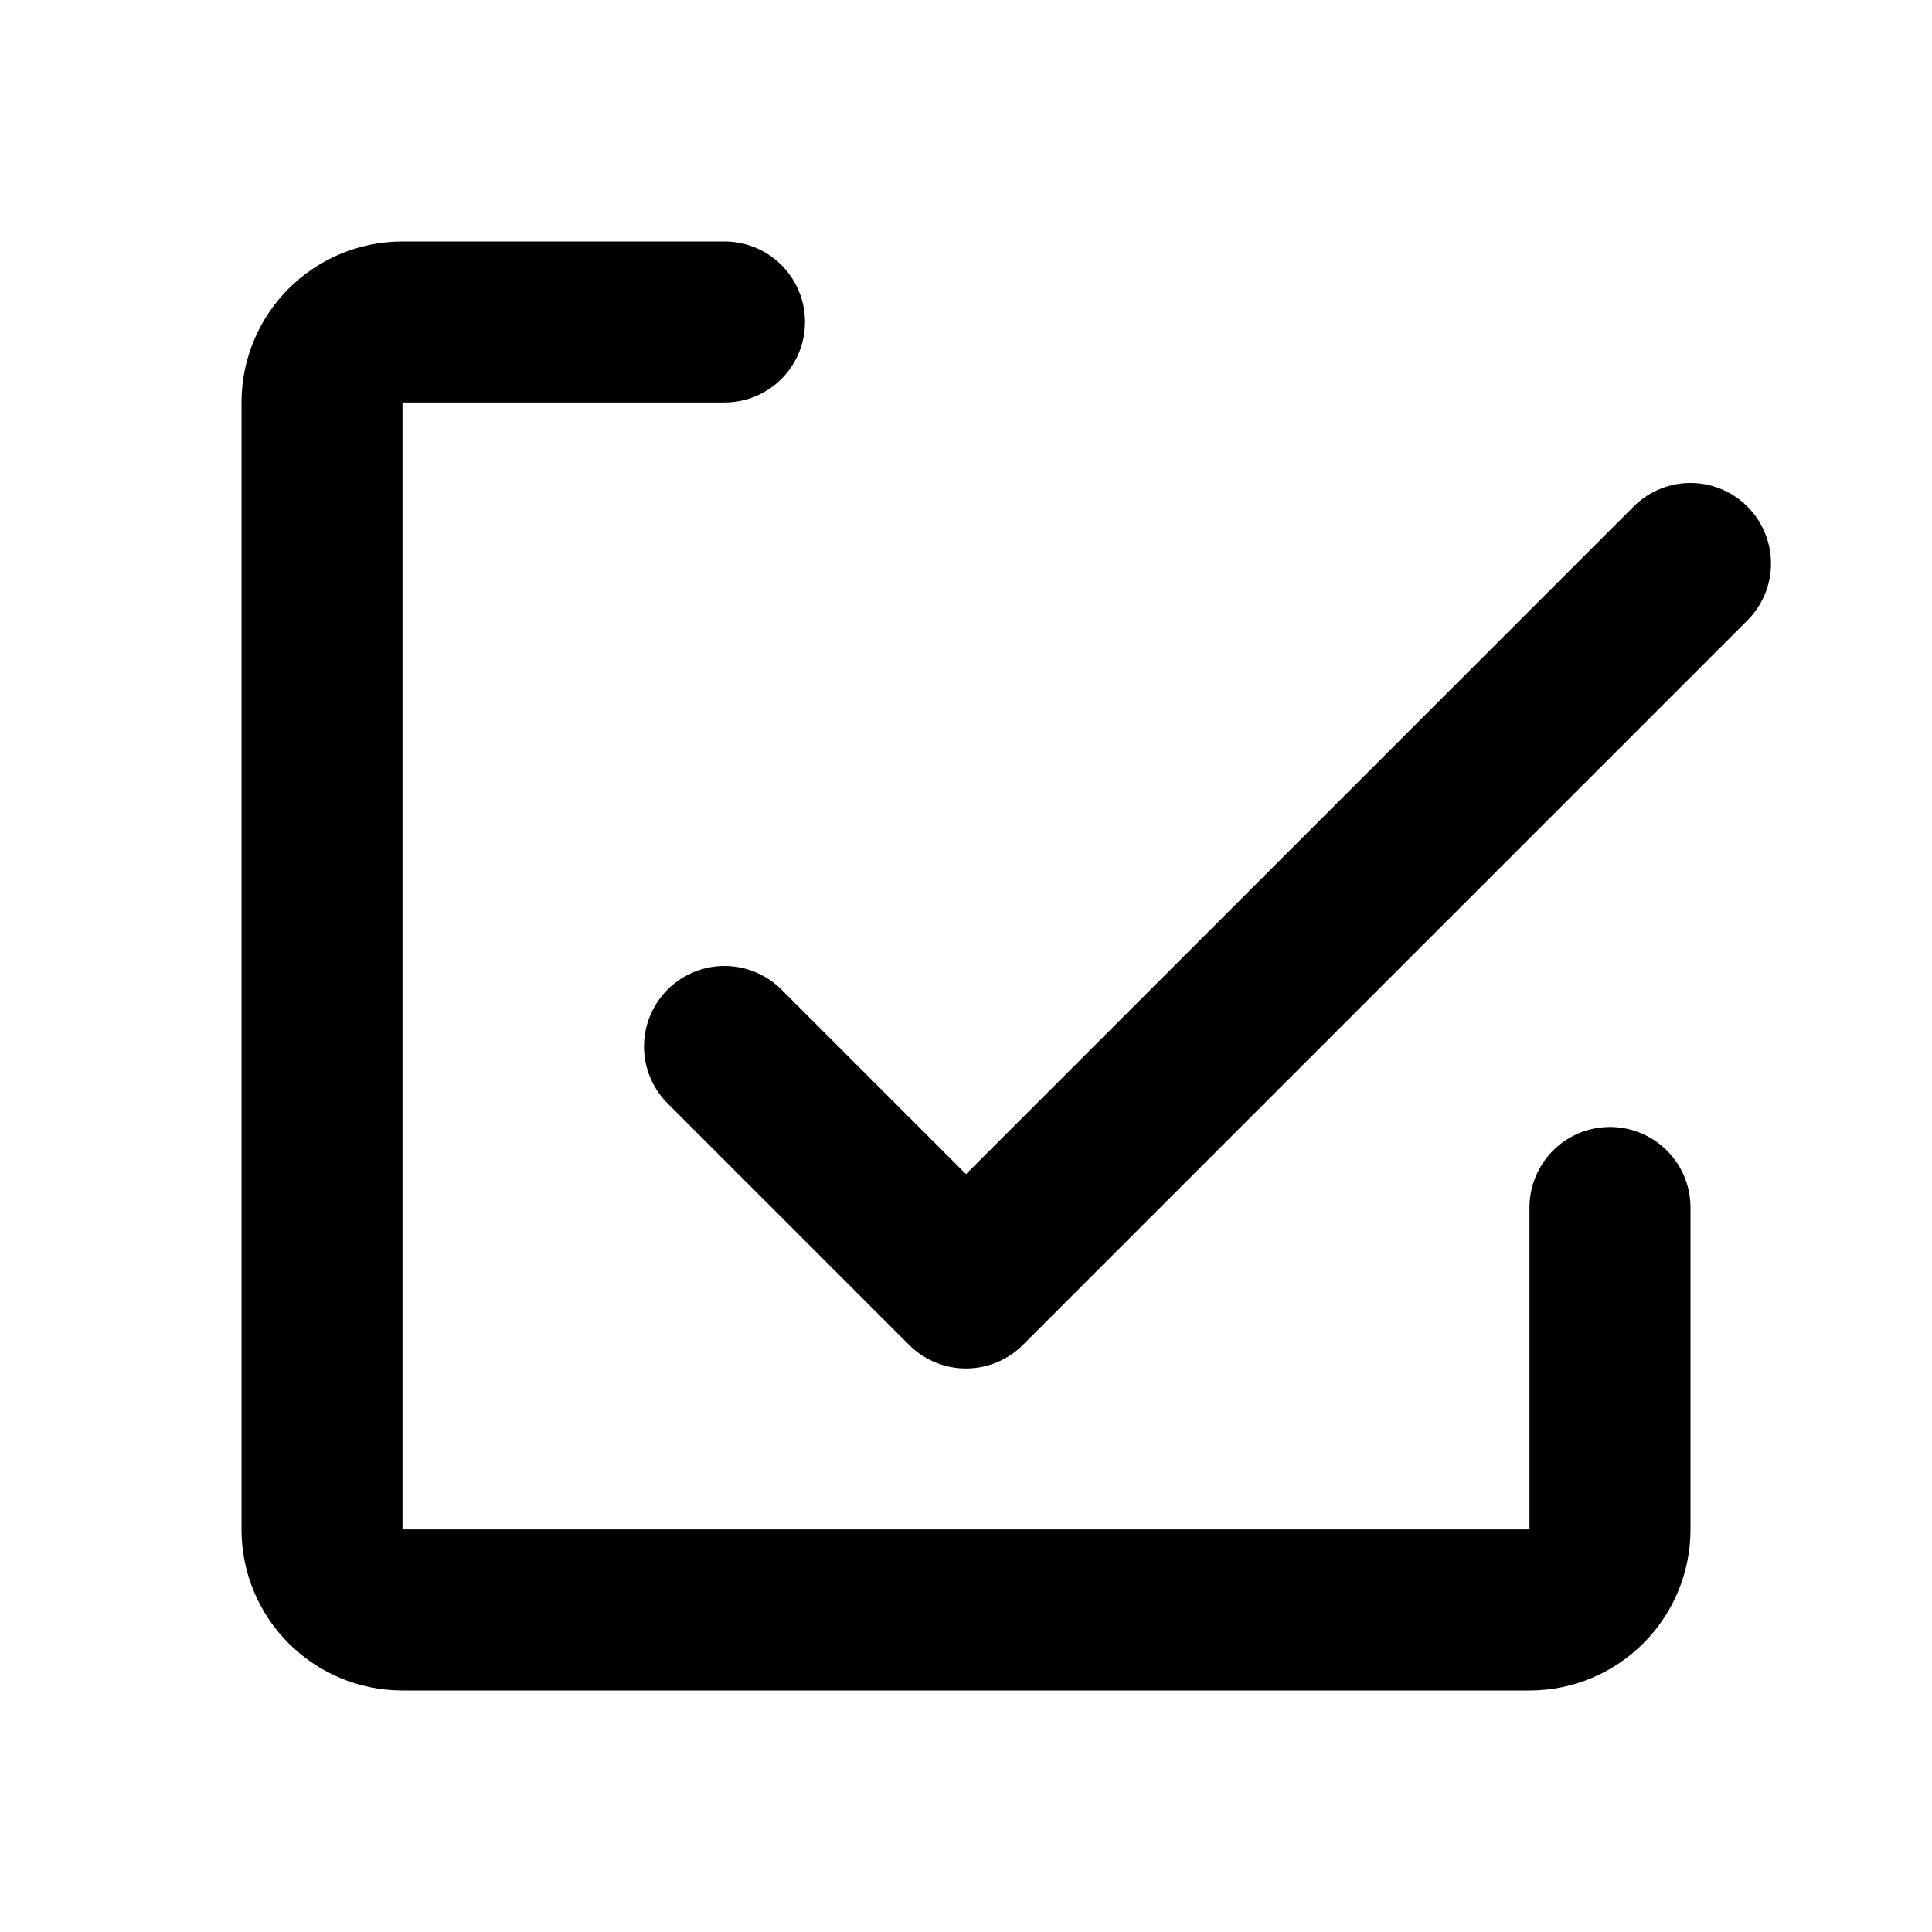
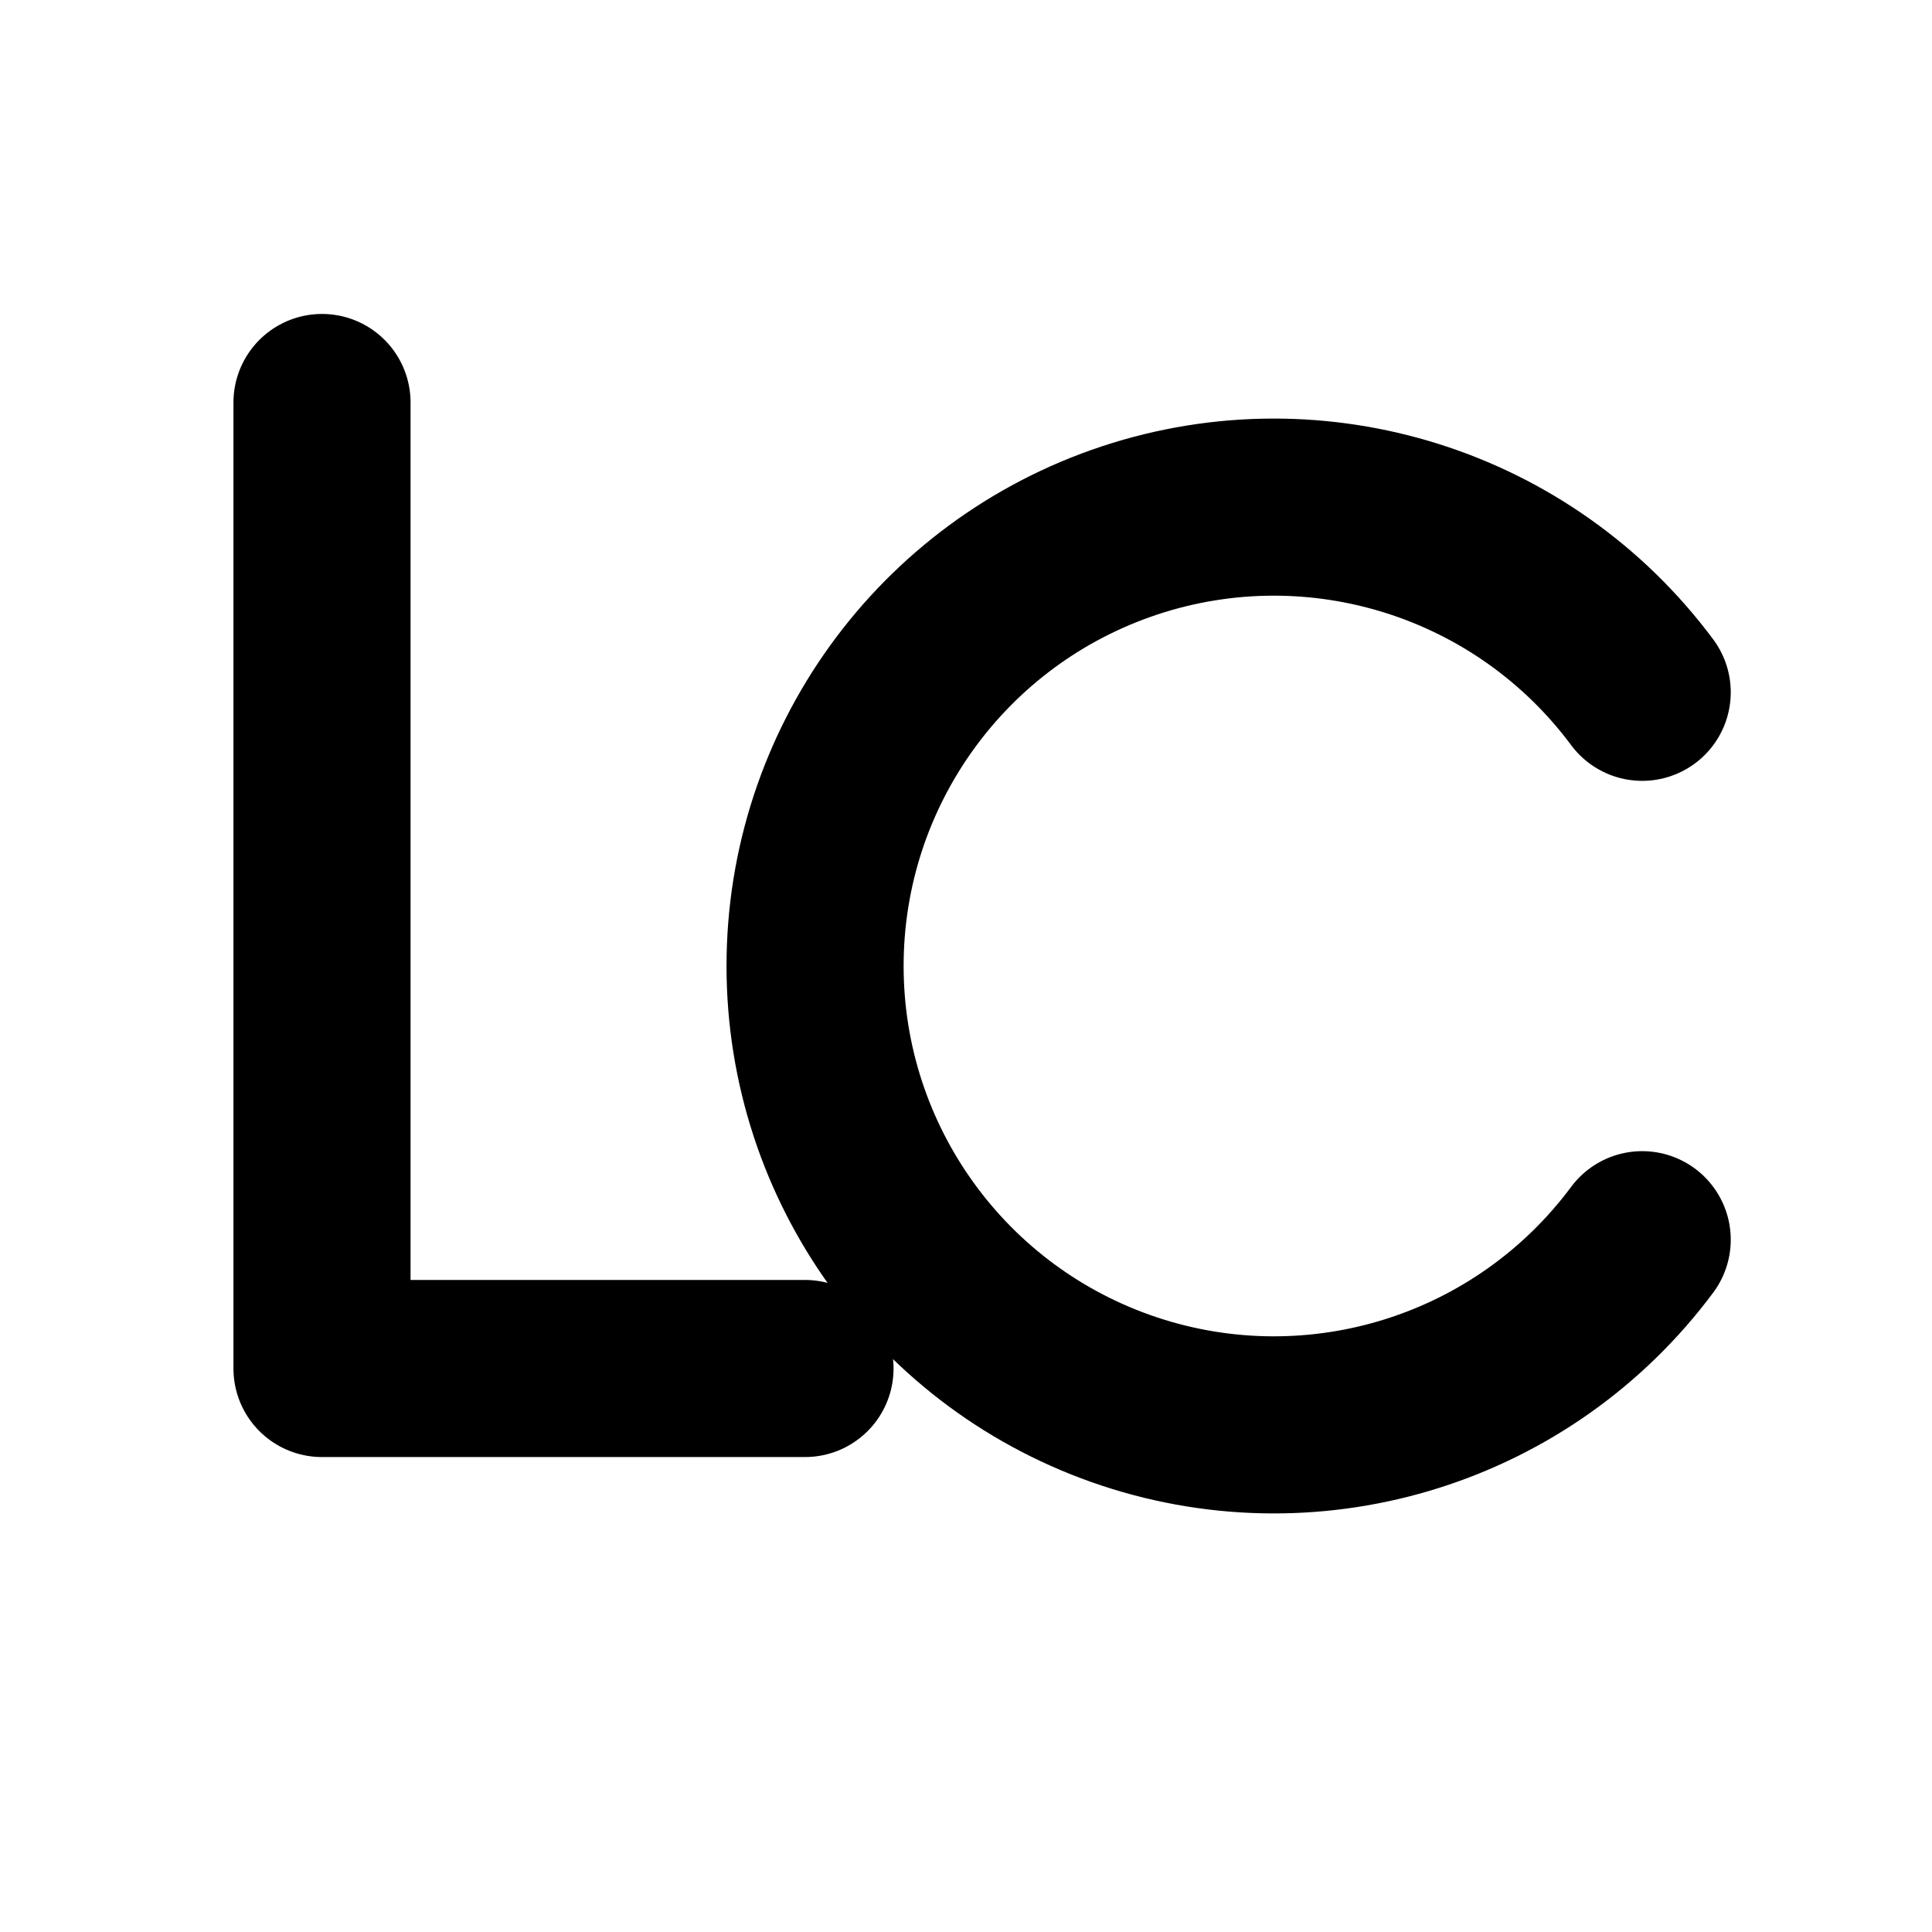
- <svg xmlns="http://www.w3.org/2000/svg" viewBox="0 0 24 24" fill="none" stroke="currentColor" stroke-width="2" stroke-linecap="round" stroke-linejoin="round">
-   <path d="M9 4H5a1 1 0 0 0-1 1v14a1 1 0 0 0 1 1h14a1 1 0 0 0 1-1v-4" />
-   <path d="m9 13 3 3 9-9" />
+ <svg xmlns="http://www.w3.org/2000/svg" viewBox="0 0 24 24" fill="none" stroke="currentColor" stroke-width="2.2" stroke-linecap="round" stroke-linejoin="round">
+   <path d="M4 5v12h6" />
+   <path d="M20.4 8.6a5.7 5.7 0 1 0 0 6.8" />
</svg>
